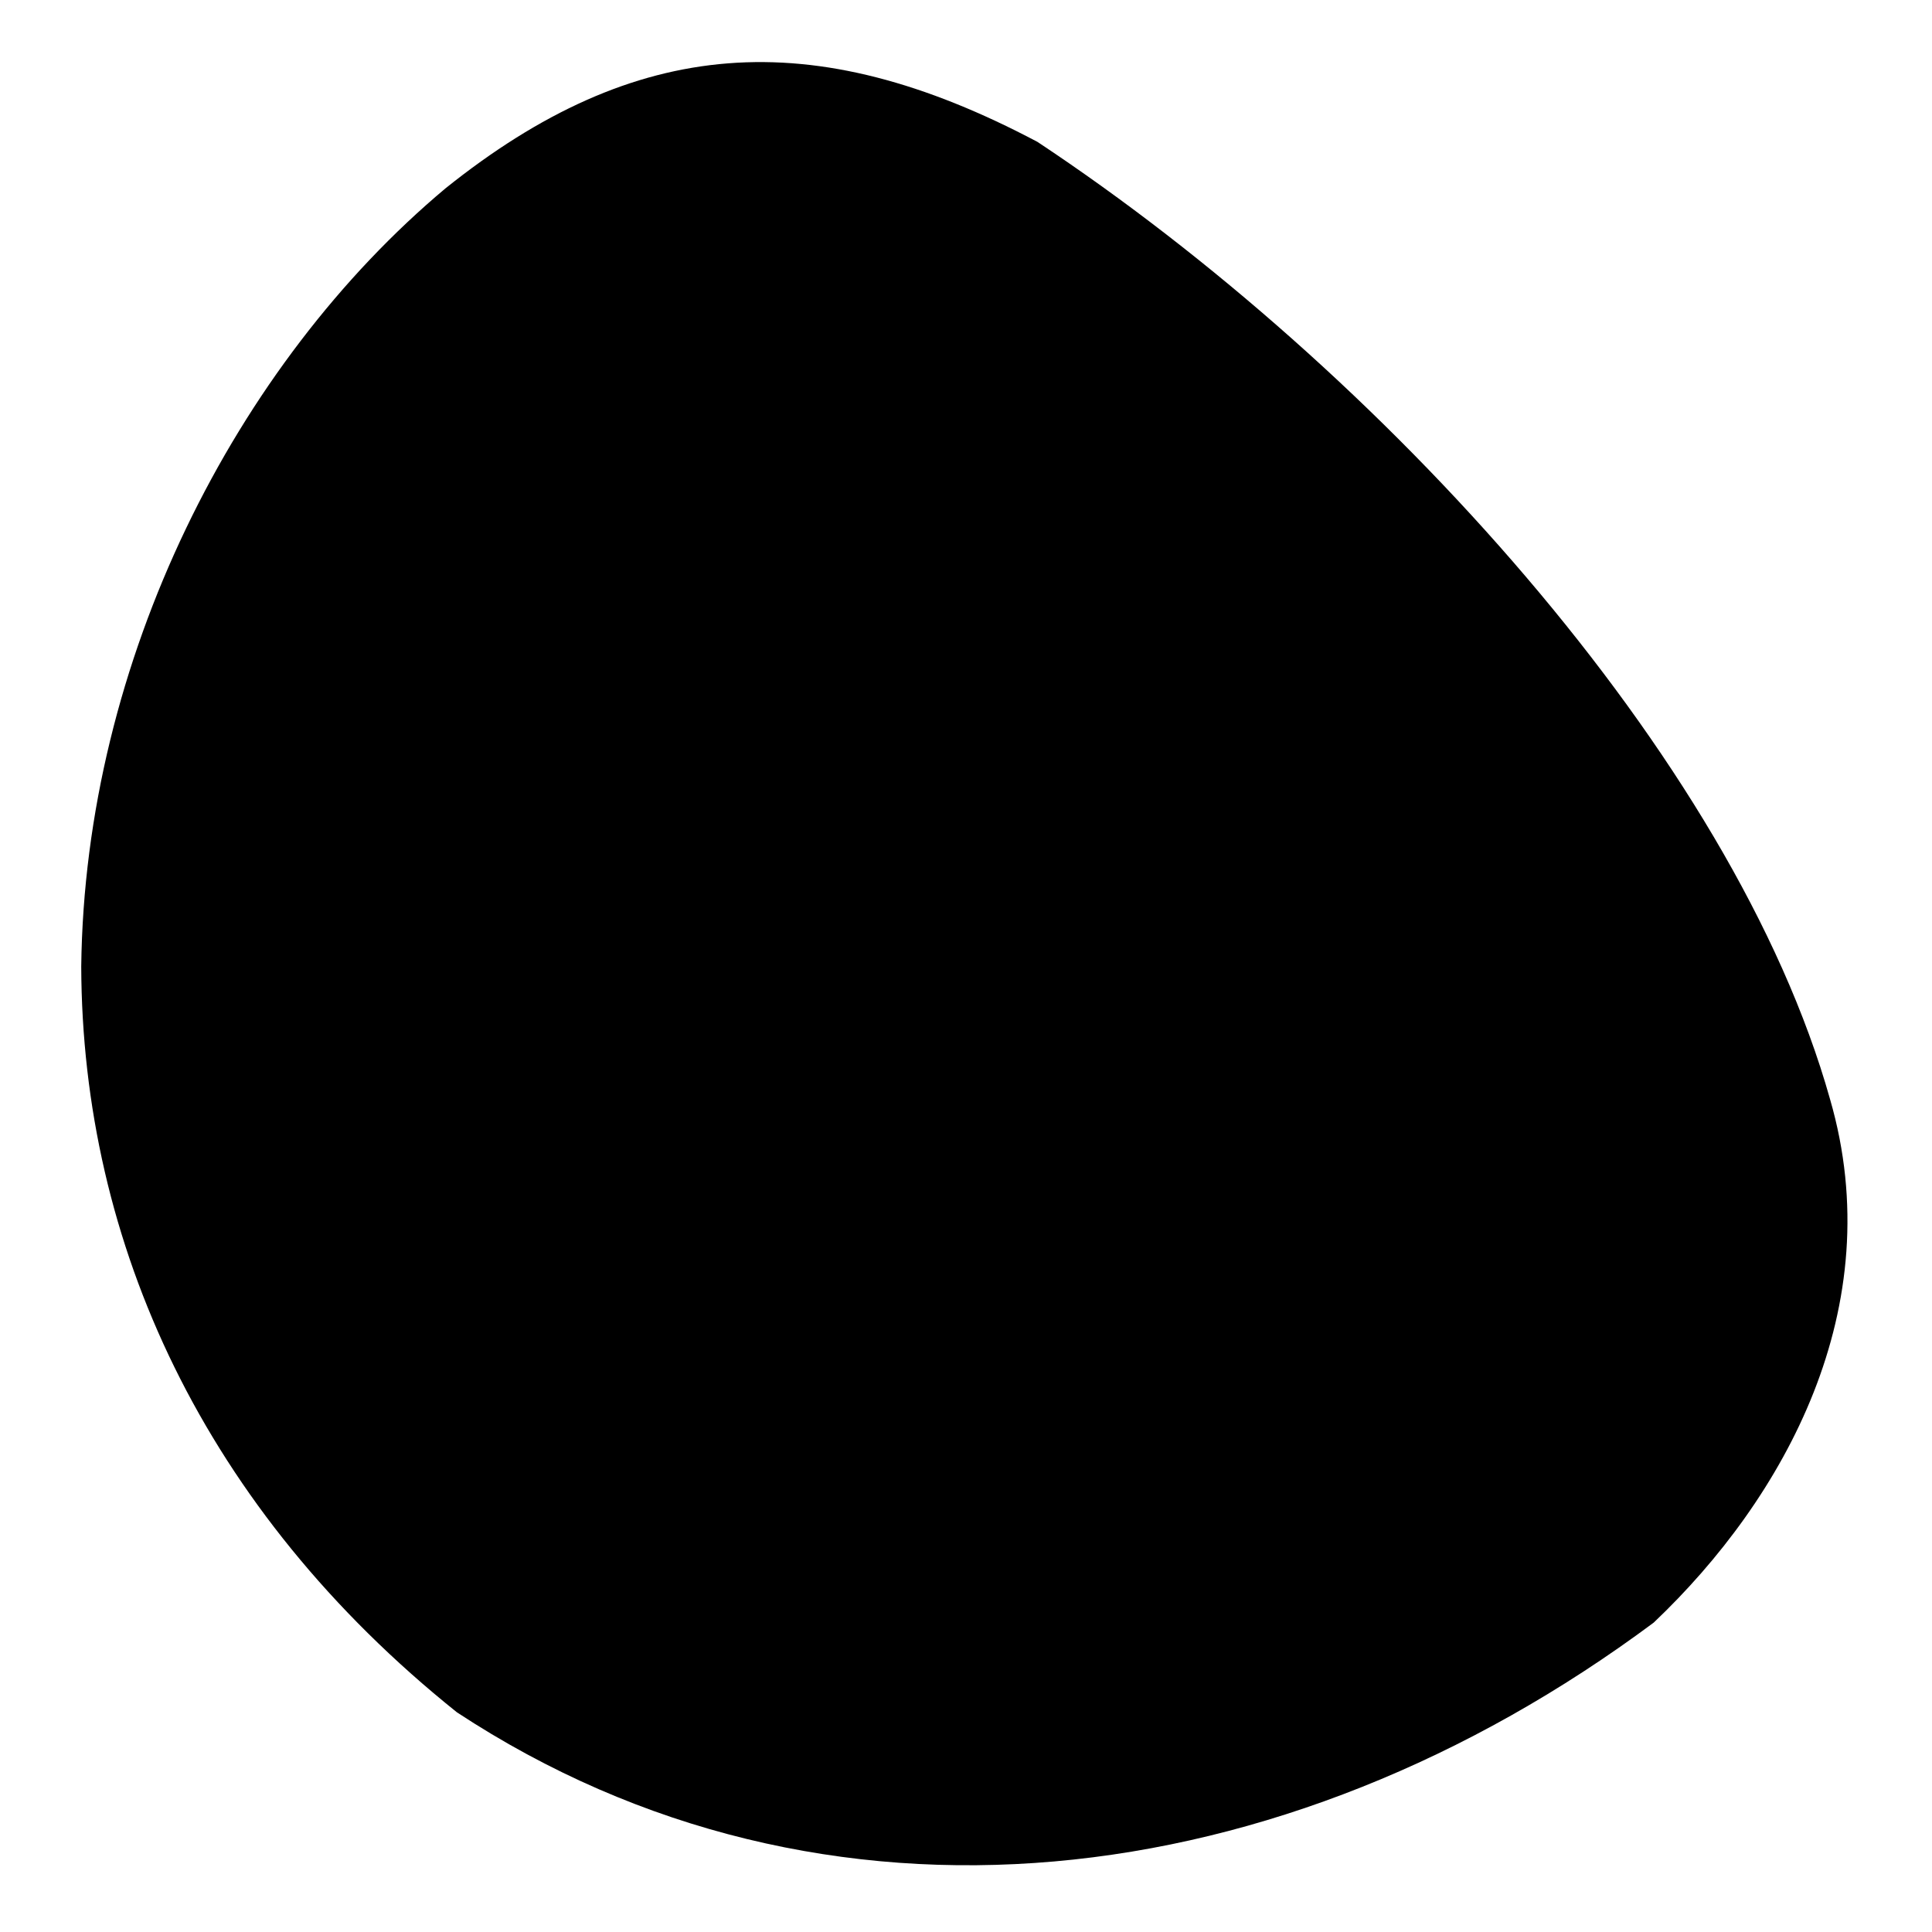
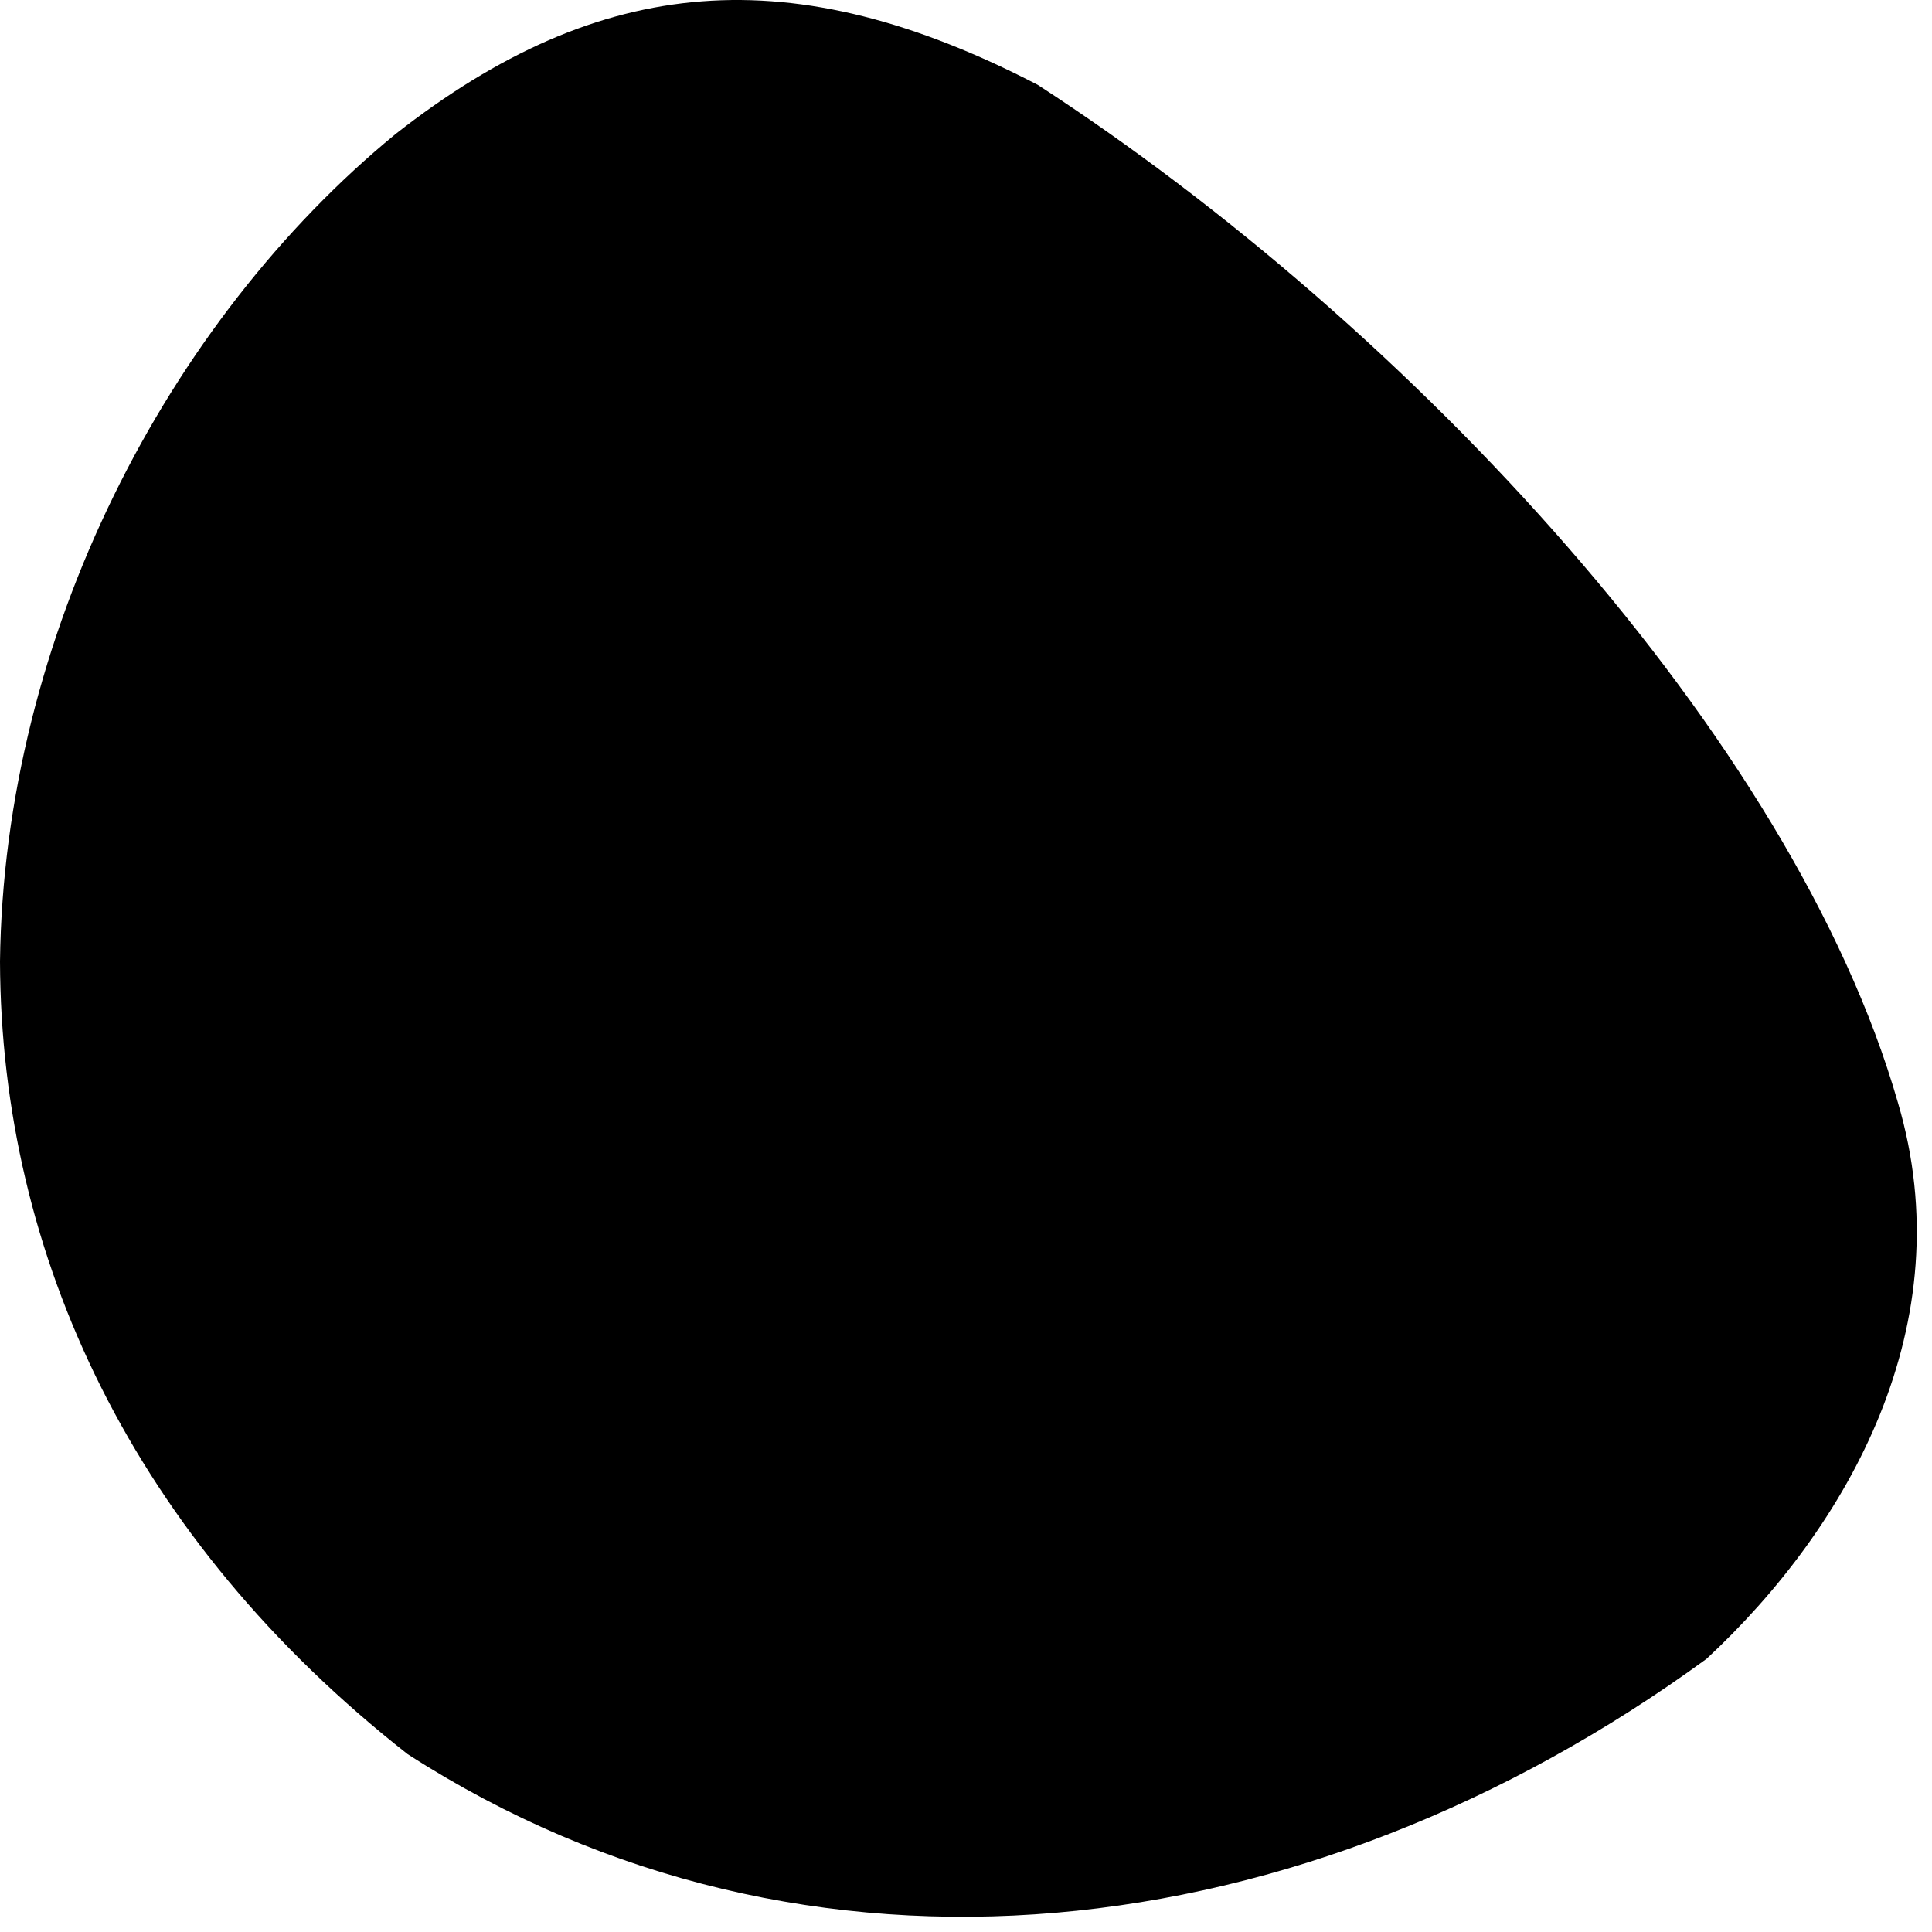
- <svg xmlns="http://www.w3.org/2000/svg" width="240" height="240" viewBox="0 0 63.5 63.5" version="1.1" id="svg5" xml:space="preserve">
+ <svg xmlns="http://www.w3.org/2000/svg" width="240" height="240" viewBox="0 0 240 240" version="1.1" id="svg5" xml:space="preserve">
  <defs id="defs2" />
  <g id="layer1">
-     <path style="fill:#000000;stroke-width:0.23" d="M 15.017,56.279 C 6.701,49.618 2.7,40.877 2.67,31.77 2.786,21.698 7.749,11.964 14.644,6.189 20.877,1.195 26.687,0.739 34.098,4.663 45.374,12.136 56.977,24.848 60.149,36.128 62.133,42.971 58.659,49.246 54.353,53.331 42.179,62.394 27.089,64.22 15.017,56.279 Z" id="path325" />
+     <path style="fill:#000000;stroke-width:0.934" d="M 50.645,217.912 C 16.536,191.153 0.126,156.033 0,119.443 0.478,78.979 20.833,39.871 49.114,16.667 74.68,-3.397 98.511,-5.228 128.908,10.535 c 46.251,30.024 93.842,81.099 106.854,126.419 8.136,27.491 -6.11,52.702 -23.773,69.116 -49.933,36.41 -111.828,43.746 -161.344,11.841 z" id="path325" />
  </g>
</svg>
